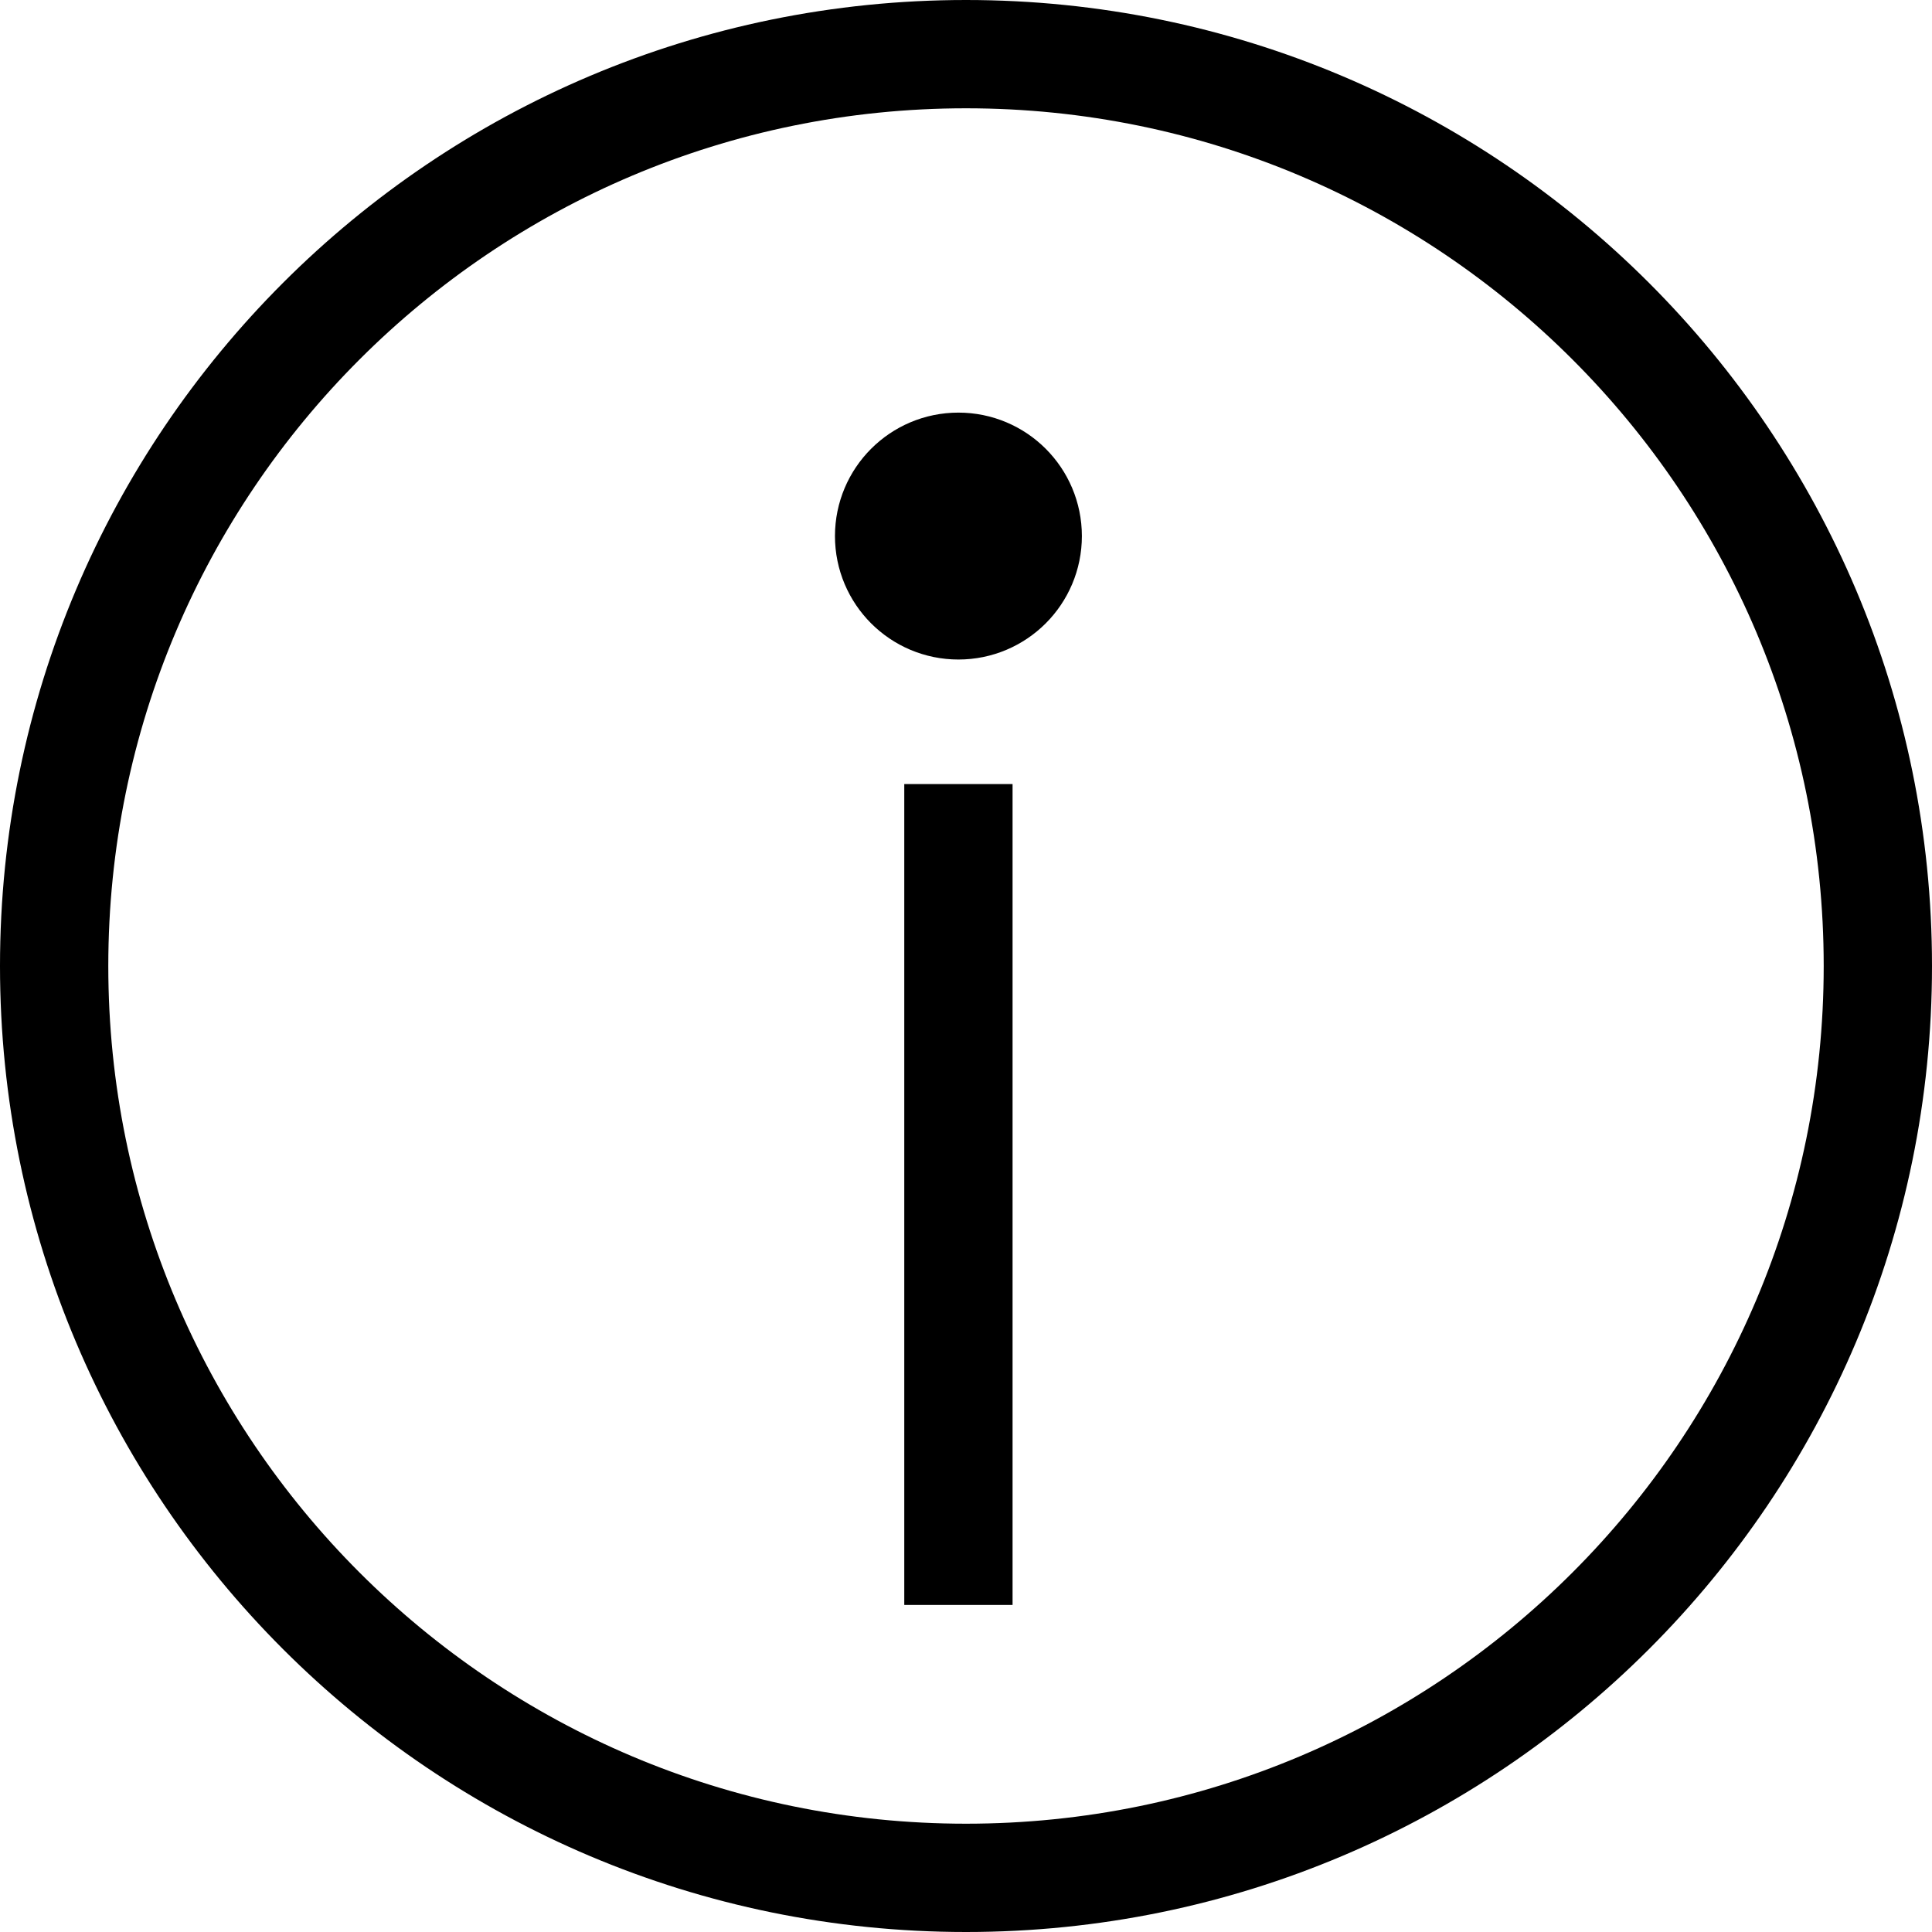
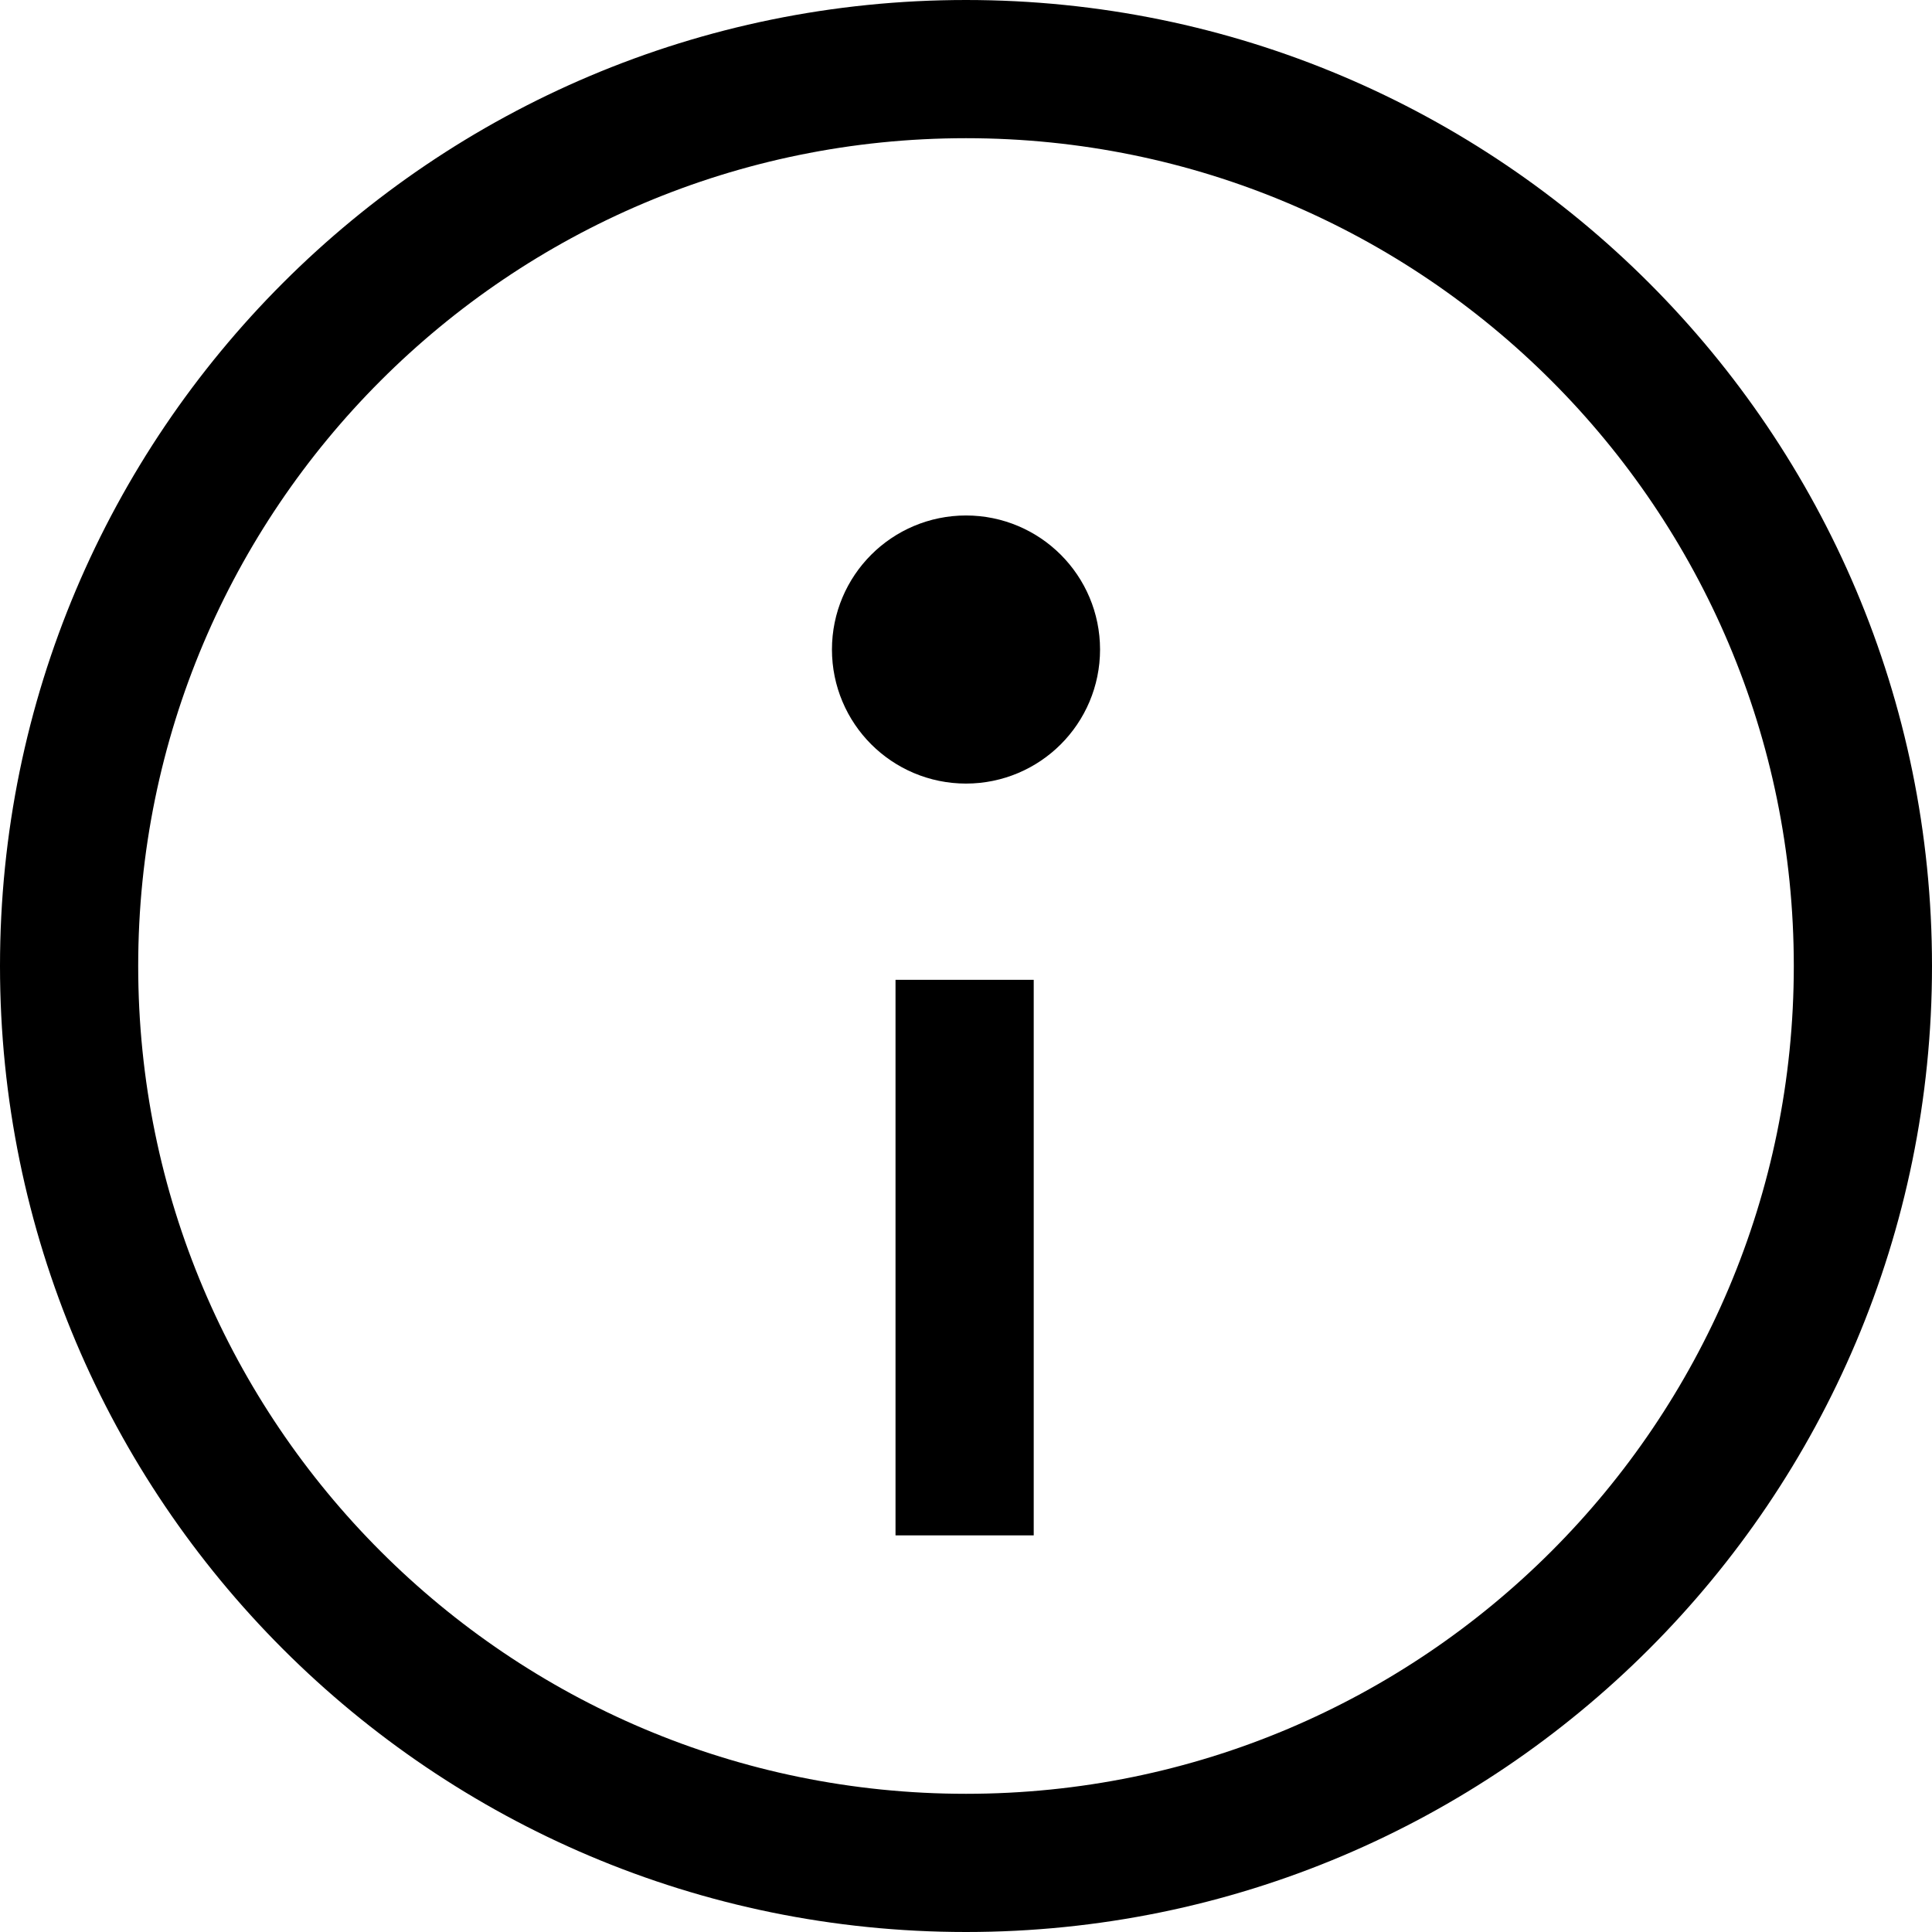
- <svg xmlns="http://www.w3.org/2000/svg" id="uuid-fc731a19-69db-402b-be52-6e42229a2482" width="17.84" height="17.84" viewBox="0 0 17.84 17.84">
-   <circle cx="8.85" cy="4.95" r=".64" stroke="#000" stroke-miterlimit="10" />
-   <line x1="8.85" y1="7.24" x2="8.85" y2="14.82" stroke="#000" stroke-miterlimit="10" />
-   <circle cx="8.92" cy="8.92" r="8.42" fill="none" stroke="#000" stroke-miterlimit="10" />
+ <svg xmlns="http://www.w3.org/2000/svg" id="Layer_1" data-name="Layer 1" viewBox="0 0 13.98 13.98">
+   <defs>
+     <style>
+       .cls-1, .cls-2 {
+         stroke: #000;
+         stroke-miterlimit: 10;
+       }
+ 
+       .cls-2 {
+         fill: none;
+       }
+     </style>
+   </defs>
+   <circle class="cls-2" cx="6.99" cy="6.99" r="6.49" />
+   <line class="cls-2" x1="6.98" y1="7.09" x2="6.98" y2="11.11" />
+   <circle class="cls-1" cx="6.99" cy="4.7" r=".47" />
</svg>
